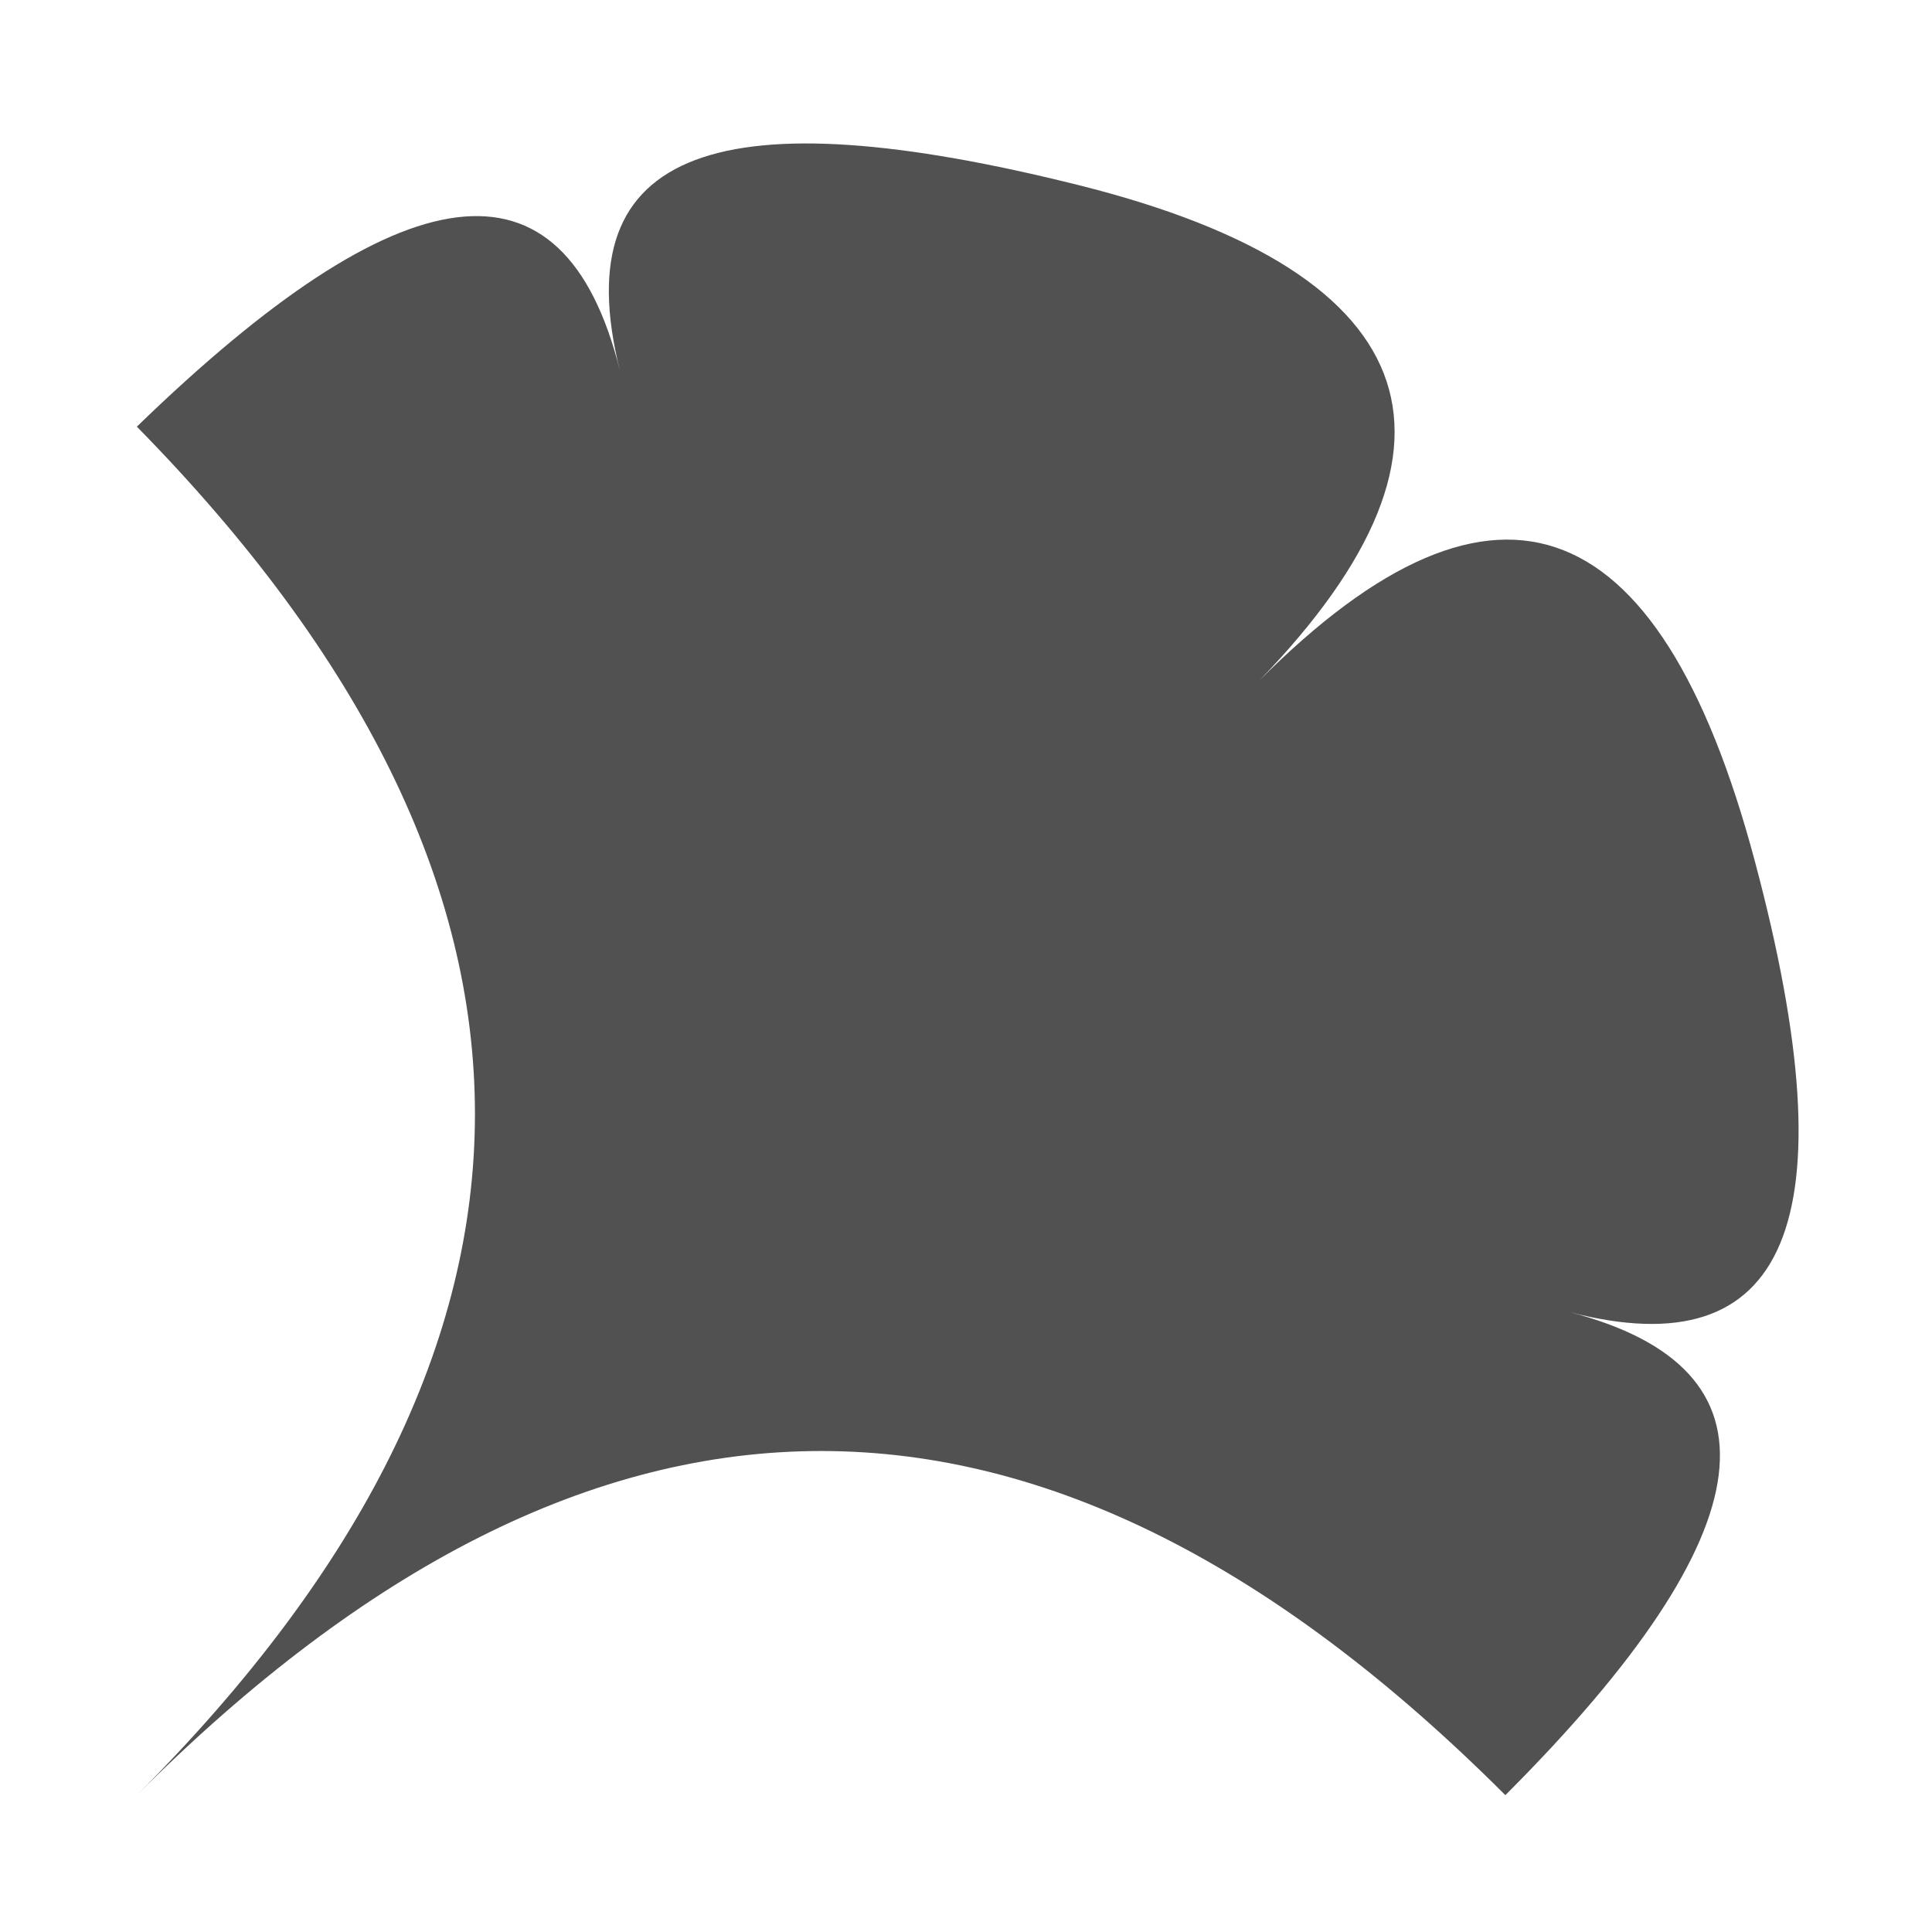
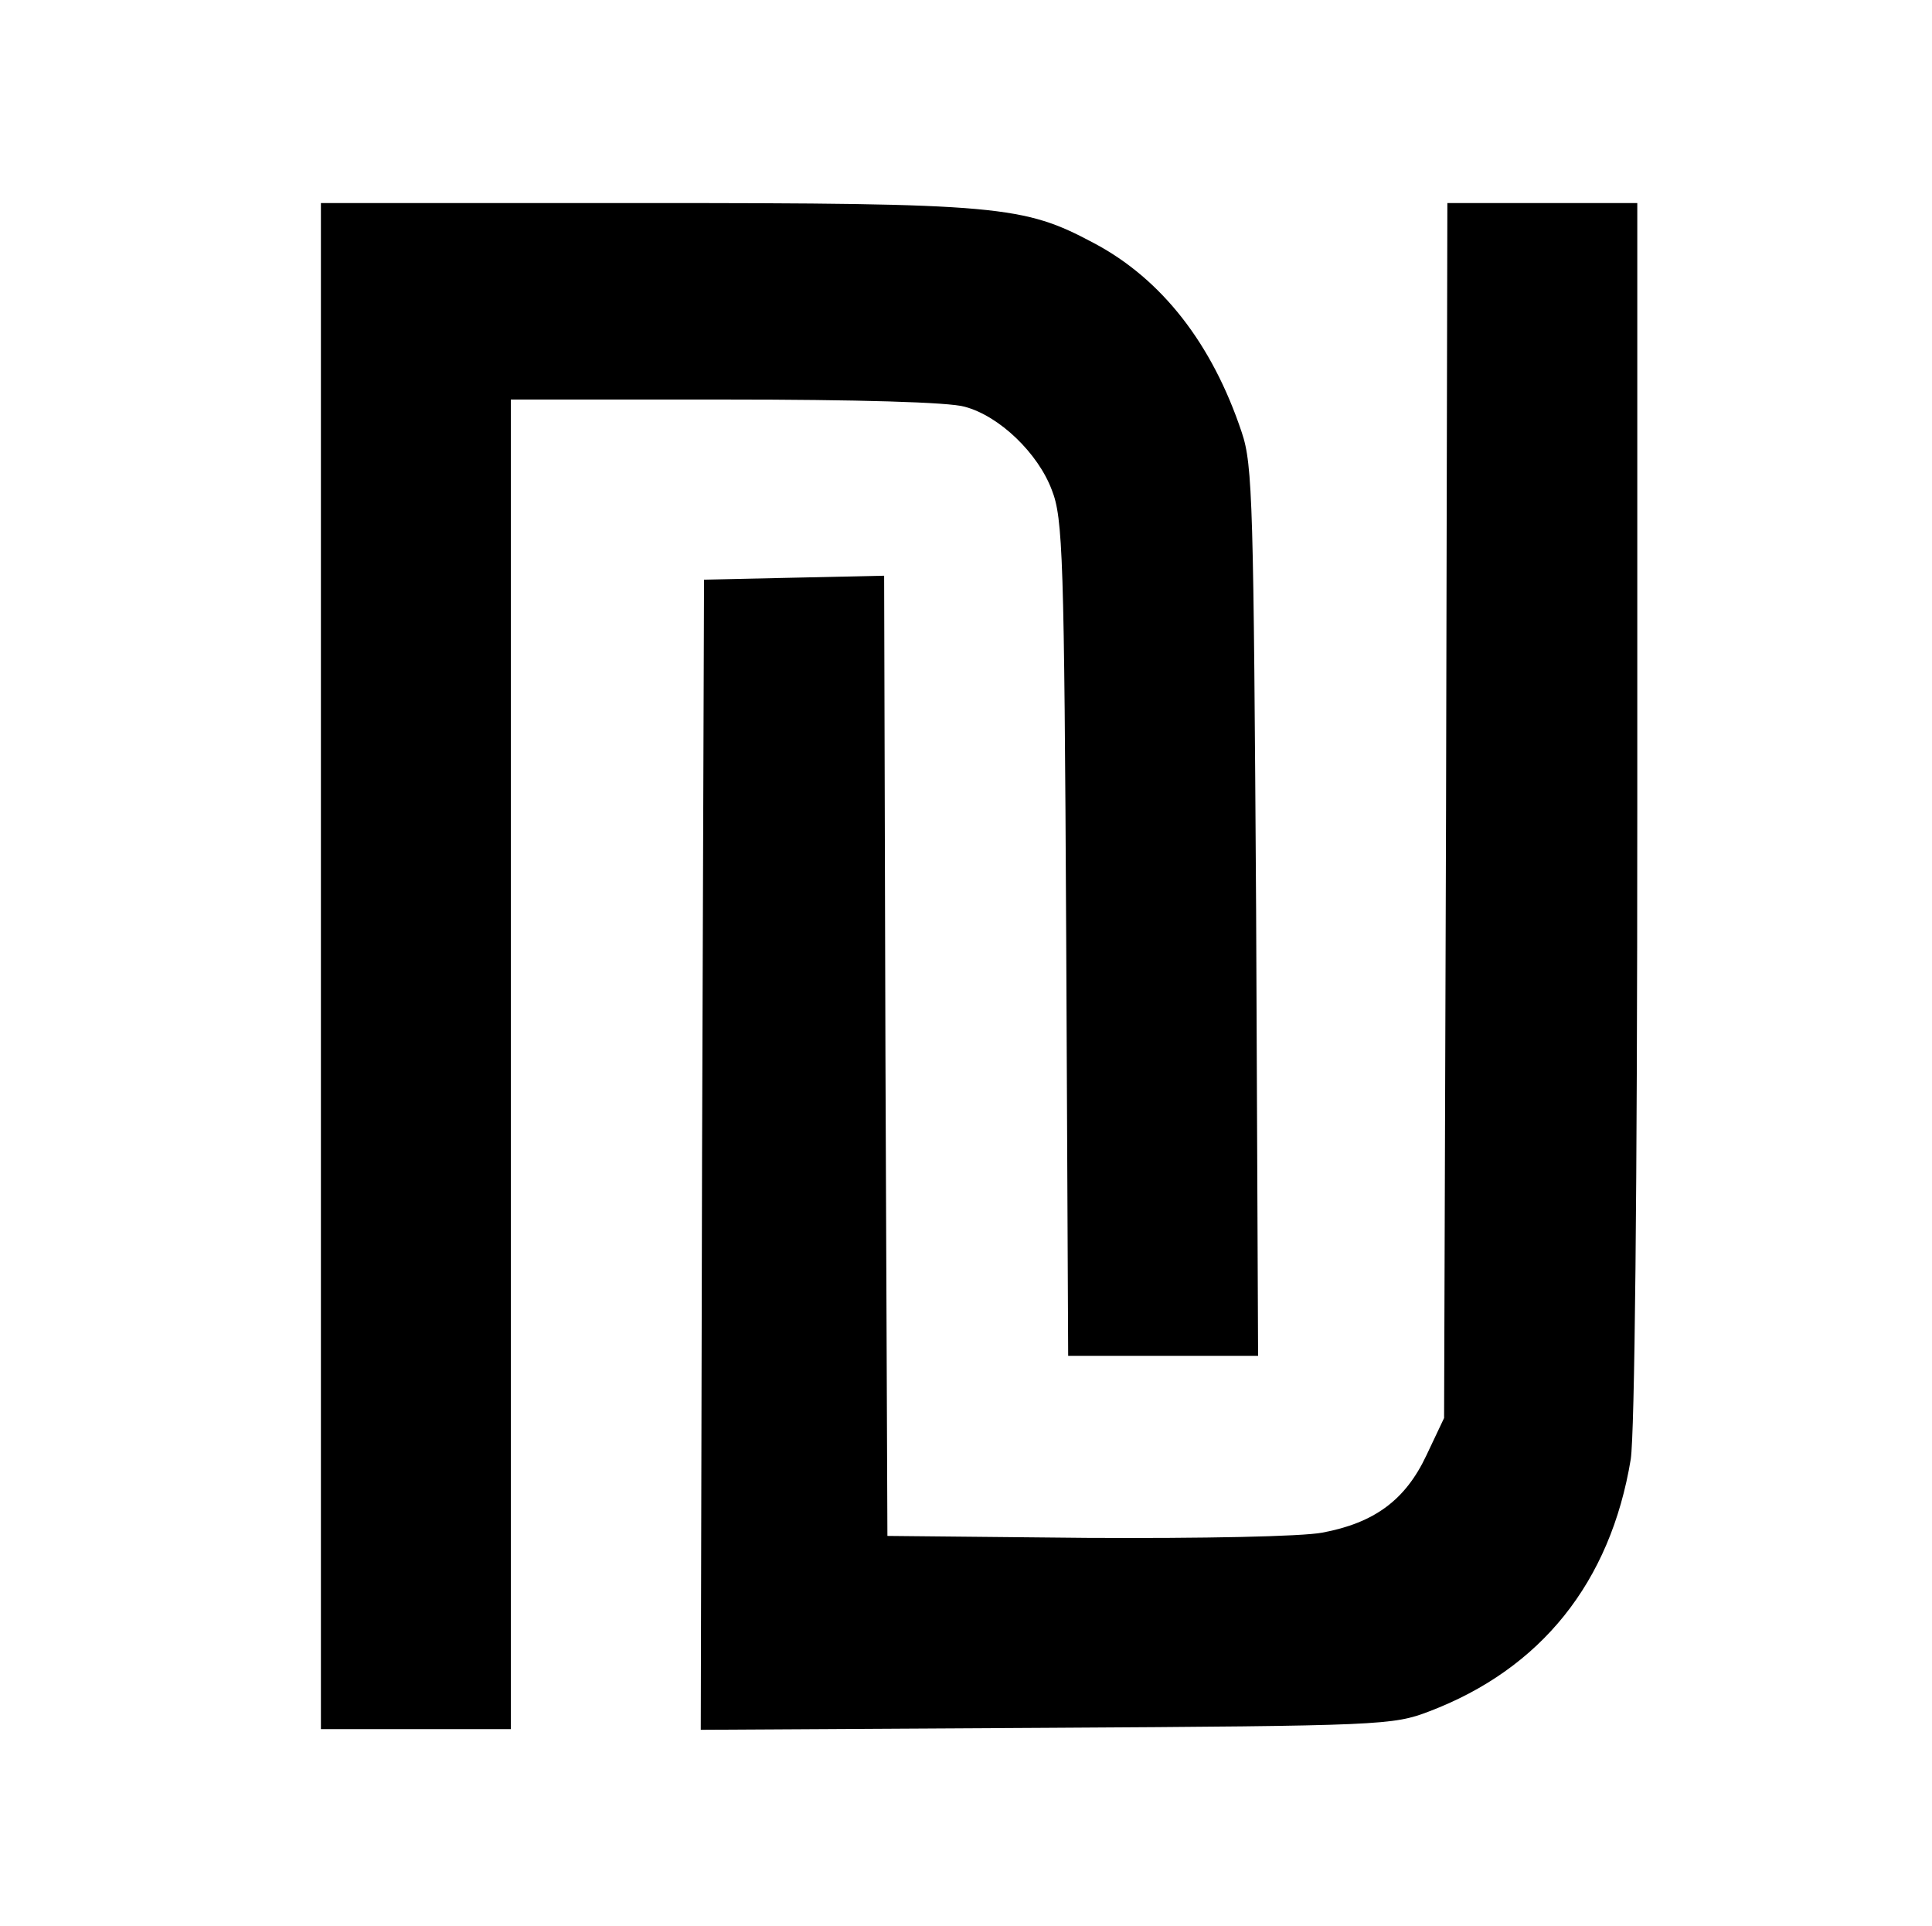
- <svg xmlns="http://www.w3.org/2000/svg" version="1.1" x="0px" y="0px" width="24px" height="24px" viewBox="0 0 24 24">
-   <style type="text/css">
- 	.st0{fill:#515151;}
- </style>
-   <path class="st0" d="M1.7,22.3c5.7-5.7,11.3-5.7,17,0c3.3-3.3,3.5-5.3,0.8-6c2.7,0.7,3.5-1.1,2.3-5.6s-3.3-5.2-6.3-2.1  c3-3,2.3-5.2-2.1-6.3S7,1.8,7.7,4.6C7,1.8,5,2.1,1.7,5.3C7.3,11,7.3,16.7,1.7,22.3" />
+ <svg xmlns="http://www.w3.org/2000/svg" version="1.0" width="295pt" height="294pt" viewBox="0 0 295 294" preserveAspectRatio="xMidYMid meet">
+   <g transform="translate(0,294) scale(0.1,-0.1)" fill="#000000" stroke="none">
+     <path d="M490 1465 l0 -1165 145 0 145 0 0 1015 0 1015 328 0 c200 0 342 -4 365 -11 53 -14 112 -71 133 -127 17 -43 19 -101 22 -684 l3 -638 145 0 145 0 -3 678 c-4 621 -5 682 -22 732 -45 135 -122 234 -226 289 -107 57 -143 61 -687 61 l-493 0 0 -1165z" />
+     <path d="M2208 1703 l-3 -928 -27 -57 c-32 -68 -79 -103 -159 -118 -32 -6 -183 -9 -360 -8 l-304 3 -3 733 -2 733 -138 -3 -137 -3 -3 -878 -2 -878 527 3 c513 3 530 4 585 25 171 65 277 197 308 385 6 40 10 408 10 991 l0 927 -145 0 -145 0 -2 -927z" />
+   </g>
</svg>
